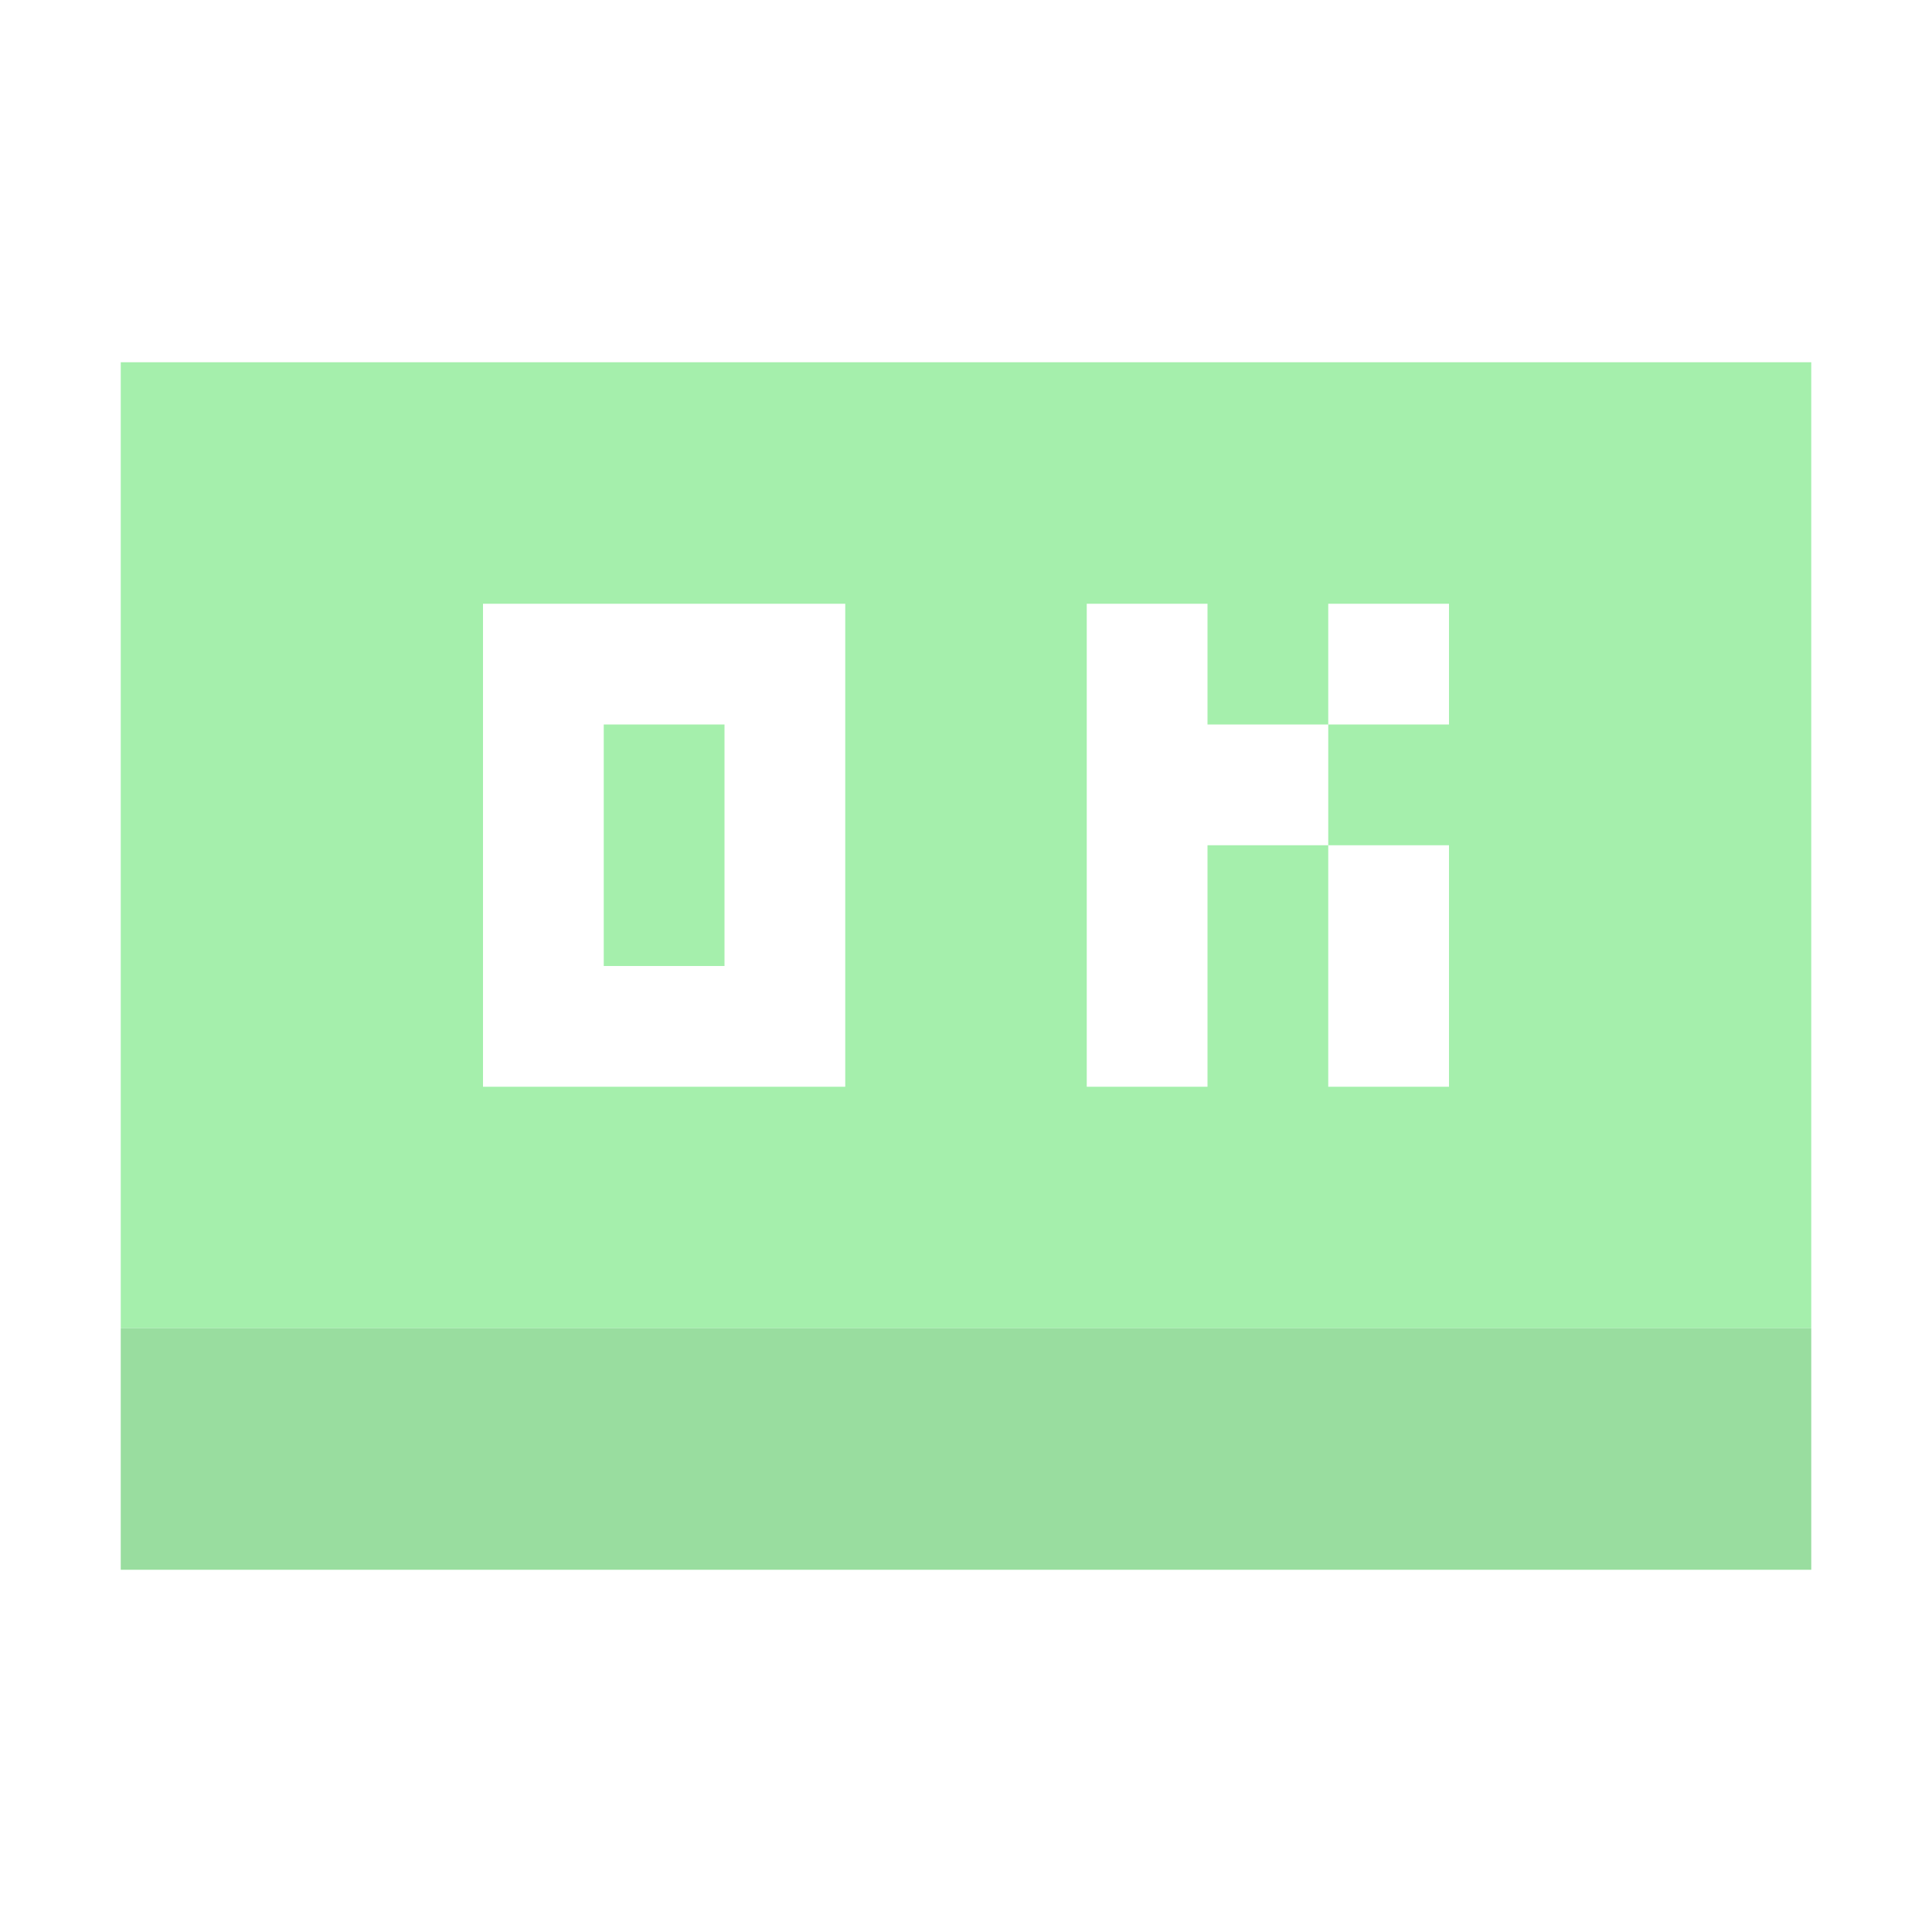
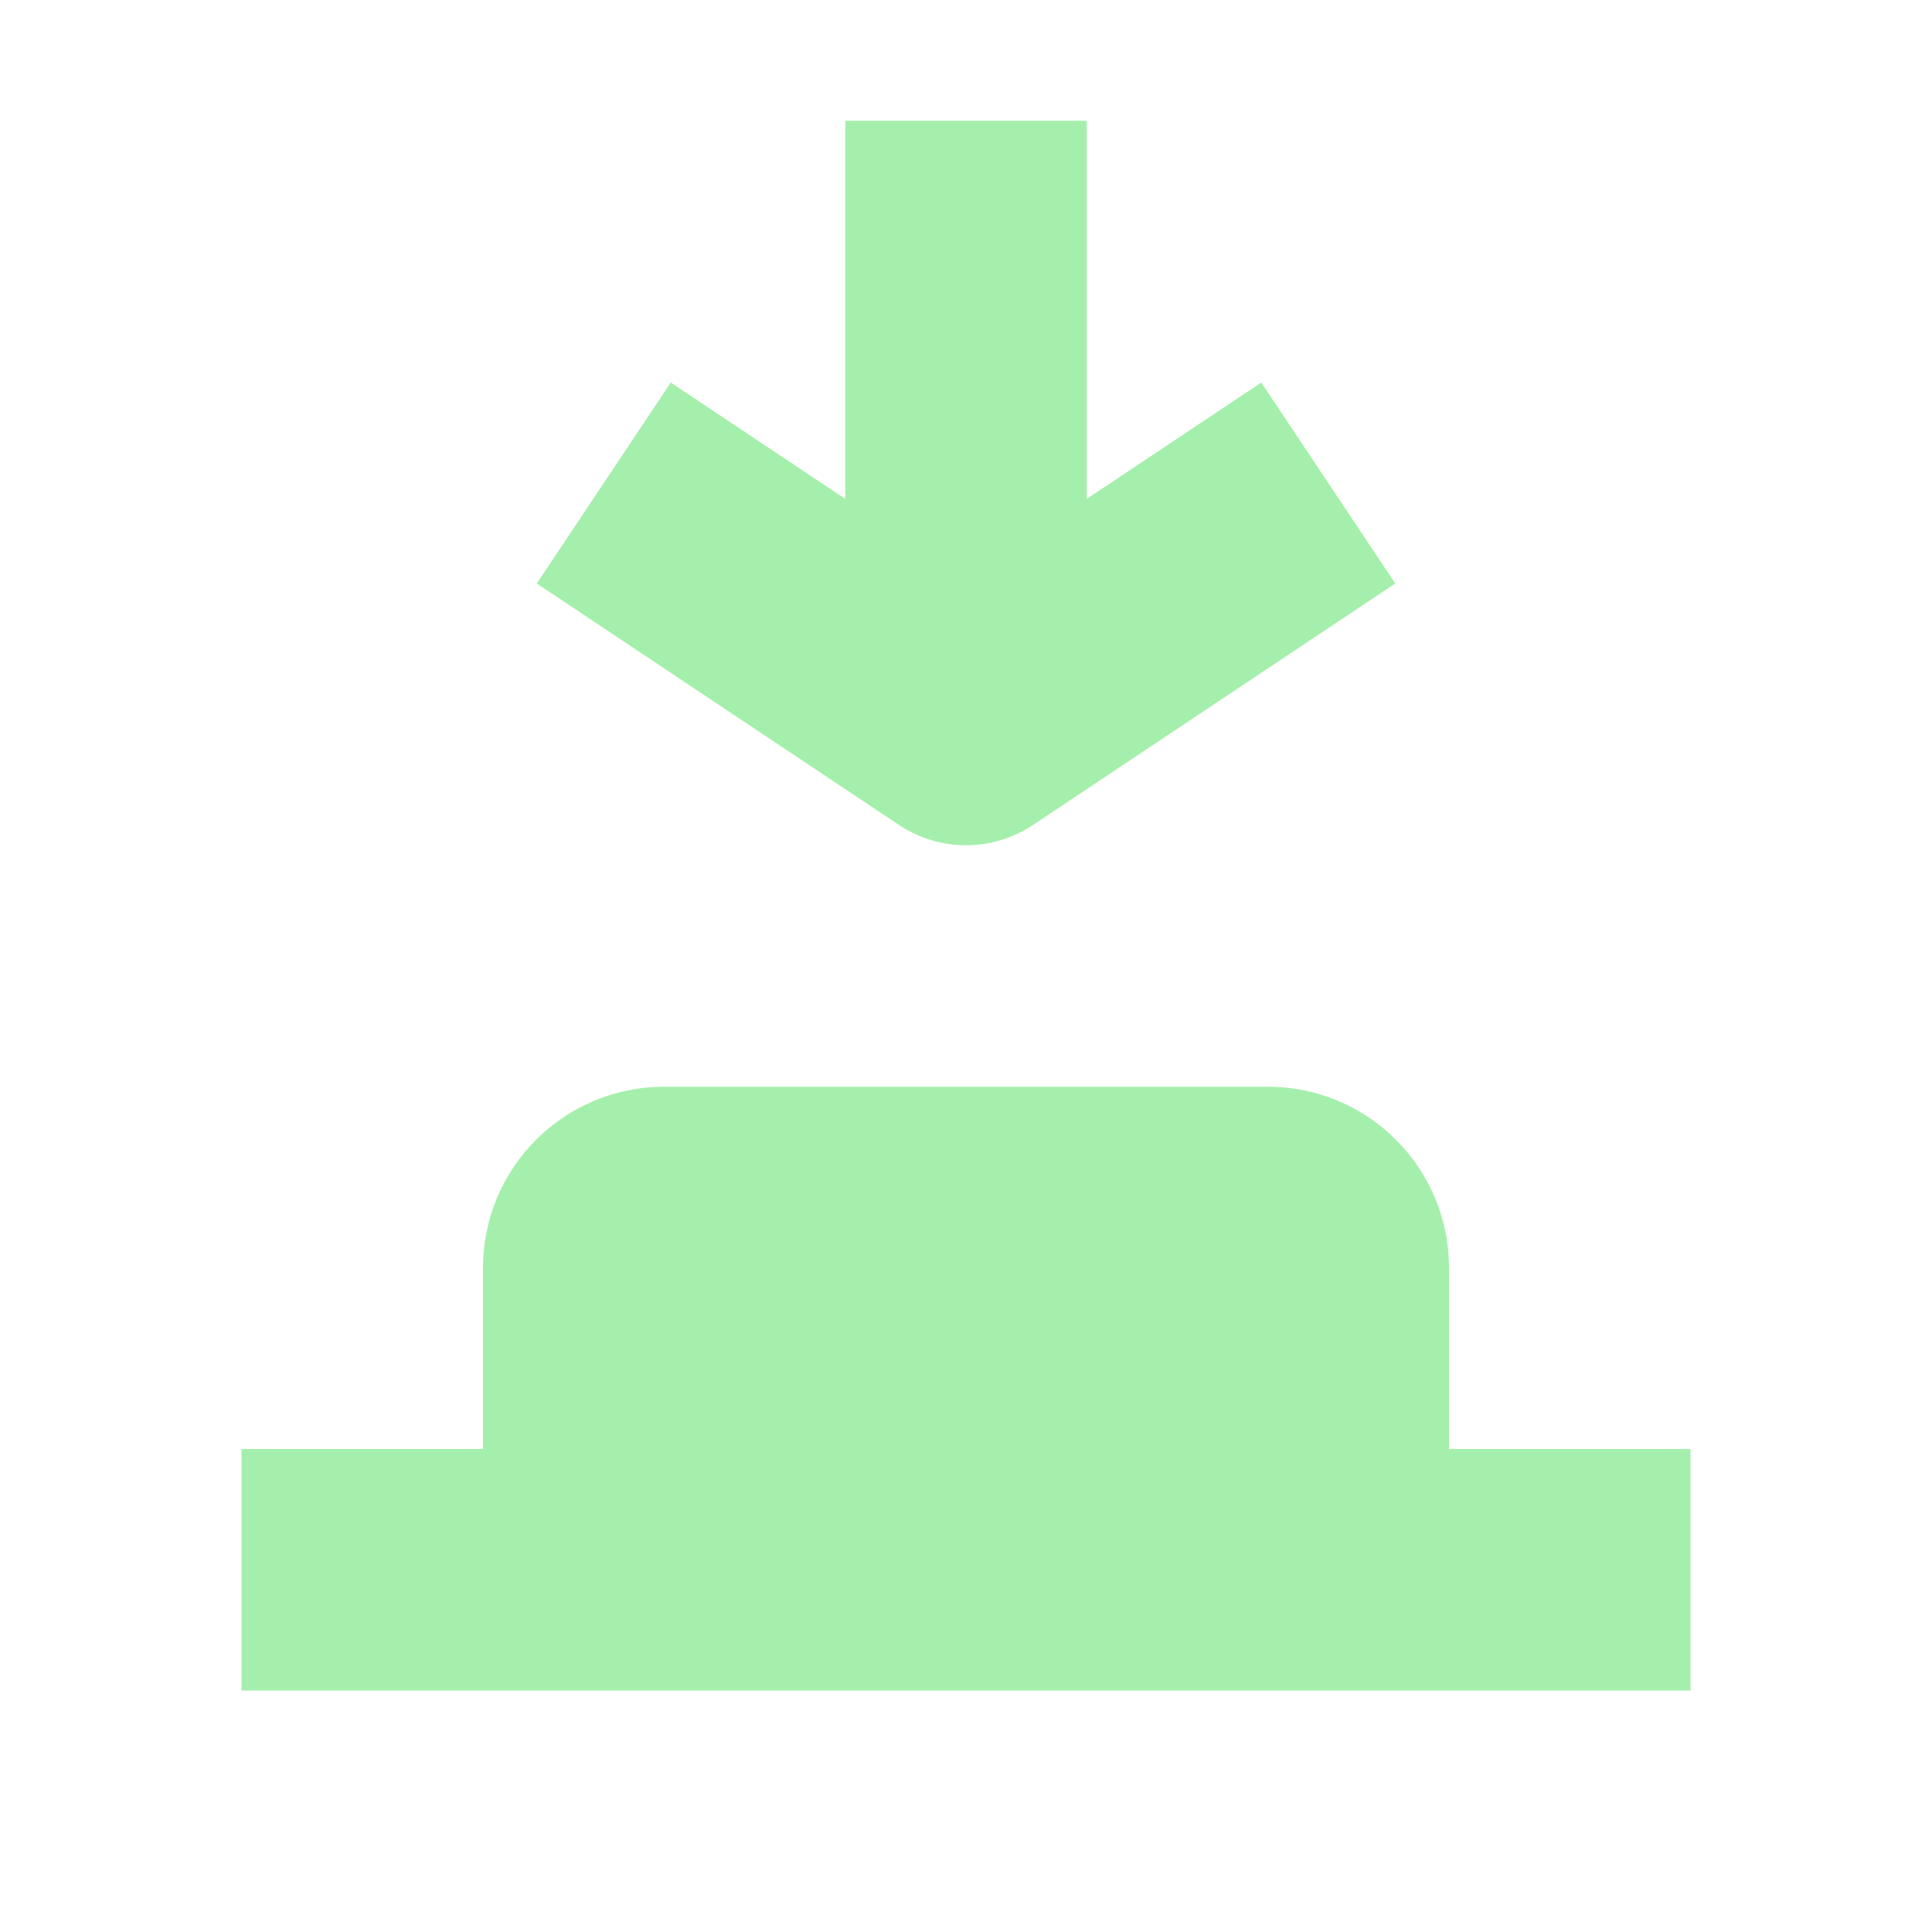
<svg xmlns="http://www.w3.org/2000/svg" width="16" height="16" viewBox="0 0 16 16" id="svg2" version="1.1">
  <defs id="defs4" />
  <g id="layer1" transform="translate(0,-1036.362)">
-     <path style="opacity:1;fill:#a5efac;fill-opacity:1;stroke:none;stroke-width:2;stroke-linecap:round;stroke-linejoin:miter;stroke-miterlimit:4;stroke-dasharray:none;stroke-dashoffset:0;stroke-opacity:1" d="M 1 3 L 1 11 L 15 11 L 15 3 L 1 3 z M 4 5 L 7 5 L 7 9 L 4 9 L 4 5 z M 9 5 L 10 5 L 10 6 L 11 6 L 11 5 L 12 5 L 12 6 L 11 6 L 11 7 L 12 7 L 12 9 L 11 9 L 11 7 L 10 7 L 10 9 L 9 9 L 9 5 z M 5 6 L 5 8 L 6 8 L 6 6 L 5 6 z " transform="translate(0,1036.362)" id="rect4139" />
-     <rect transform="scale(1,-1)" style="opacity:1;fill:#a5efac;fill-opacity:1;stroke:none;stroke-width:2;stroke-linecap:round;stroke-linejoin:miter;stroke-miterlimit:4;stroke-dasharray:none;stroke-dashoffset:0;stroke-opacity:1" id="rect4160" width="14" height="2" x="1" y="-1049.362" />
-     <rect y="-1049.362" x="1" height="2" width="14" id="rect4142" style="opacity:1;fill:#000000;fill-opacity:0.078;stroke:none;stroke-width:2;stroke-linecap:round;stroke-linejoin:miter;stroke-miterlimit:4;stroke-dasharray:none;stroke-dashoffset:0;stroke-opacity:1" transform="scale(1,-1)" />
+     <rect style="fill:#a5efac;fill-opacity:1;stroke:none;stroke-width:2;stroke-linecap:round;stroke-linejoin:round;stroke-miterlimit:4;stroke-dasharray:none;stroke-opacity:1" id="rect829" width="8" height="4" x="4" y="1045.362" ry="1.5" />
+     <rect style="fill:#a5efac;fill-opacity:1;stroke:none;stroke-width:1.922;stroke-linecap:round;stroke-linejoin:round;stroke-miterlimit:4;stroke-dasharray:none;stroke-opacity:1" id="rect825" width="12" height="2" x="2" y="1048.362" ry="0" />
+     <rect style="fill:#a5efac;fill-opacity:1;stroke:none;stroke-width:2;stroke-linecap:round;stroke-linejoin:round;stroke-miterlimit:4;stroke-dasharray:none;stroke-opacity:1" id="rect827" width="8" height="2" x="4" y="1047.362" ry="0" />
+     <path style="fill:none;stroke:#a5efac;stroke-width:2;stroke-linecap:butt;stroke-linejoin:round;stroke-miterlimit:4;stroke-dasharray:none;stroke-opacity:1" d="m 5,1040.362 3,2 3,-2" id="path831" />
+     <path style="fill:none;stroke:#a5efac;stroke-width:2;stroke-linecap:butt;stroke-linejoin:miter;stroke-miterlimit:4;stroke-dasharray:none;stroke-opacity:1" d="m 8,1037.362 v 5" id="path833" />
  </g>
</svg>
